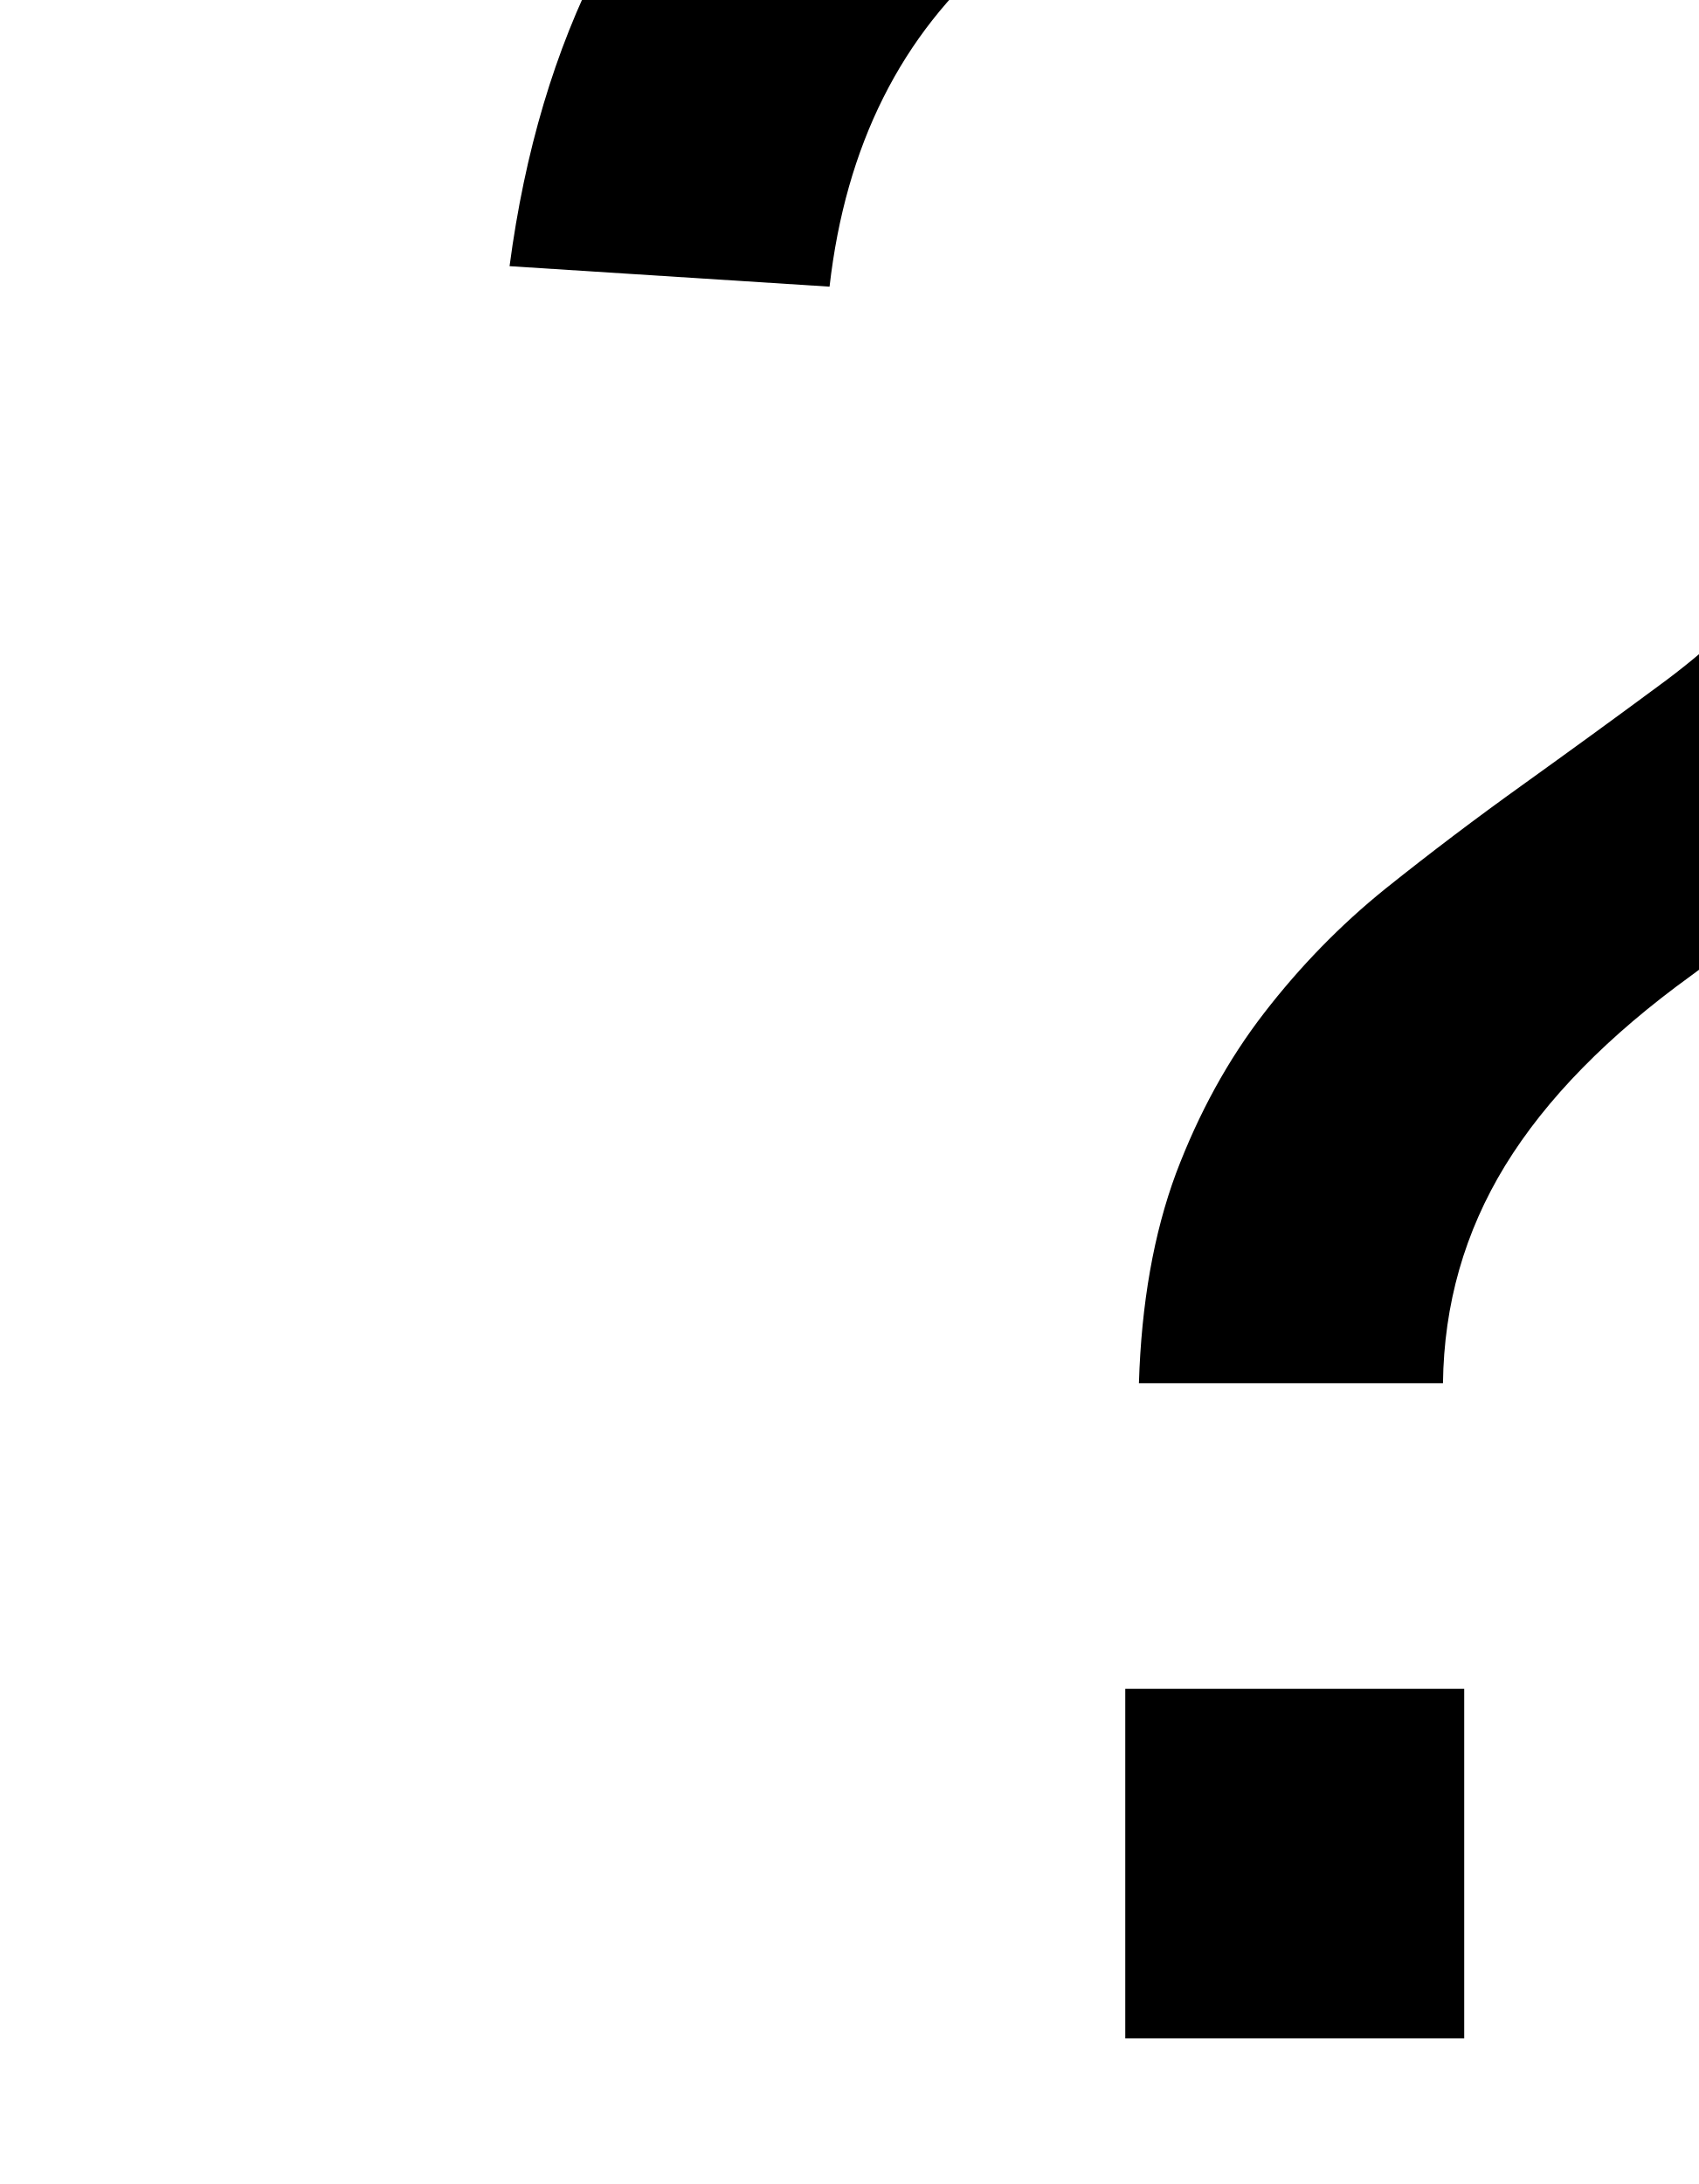
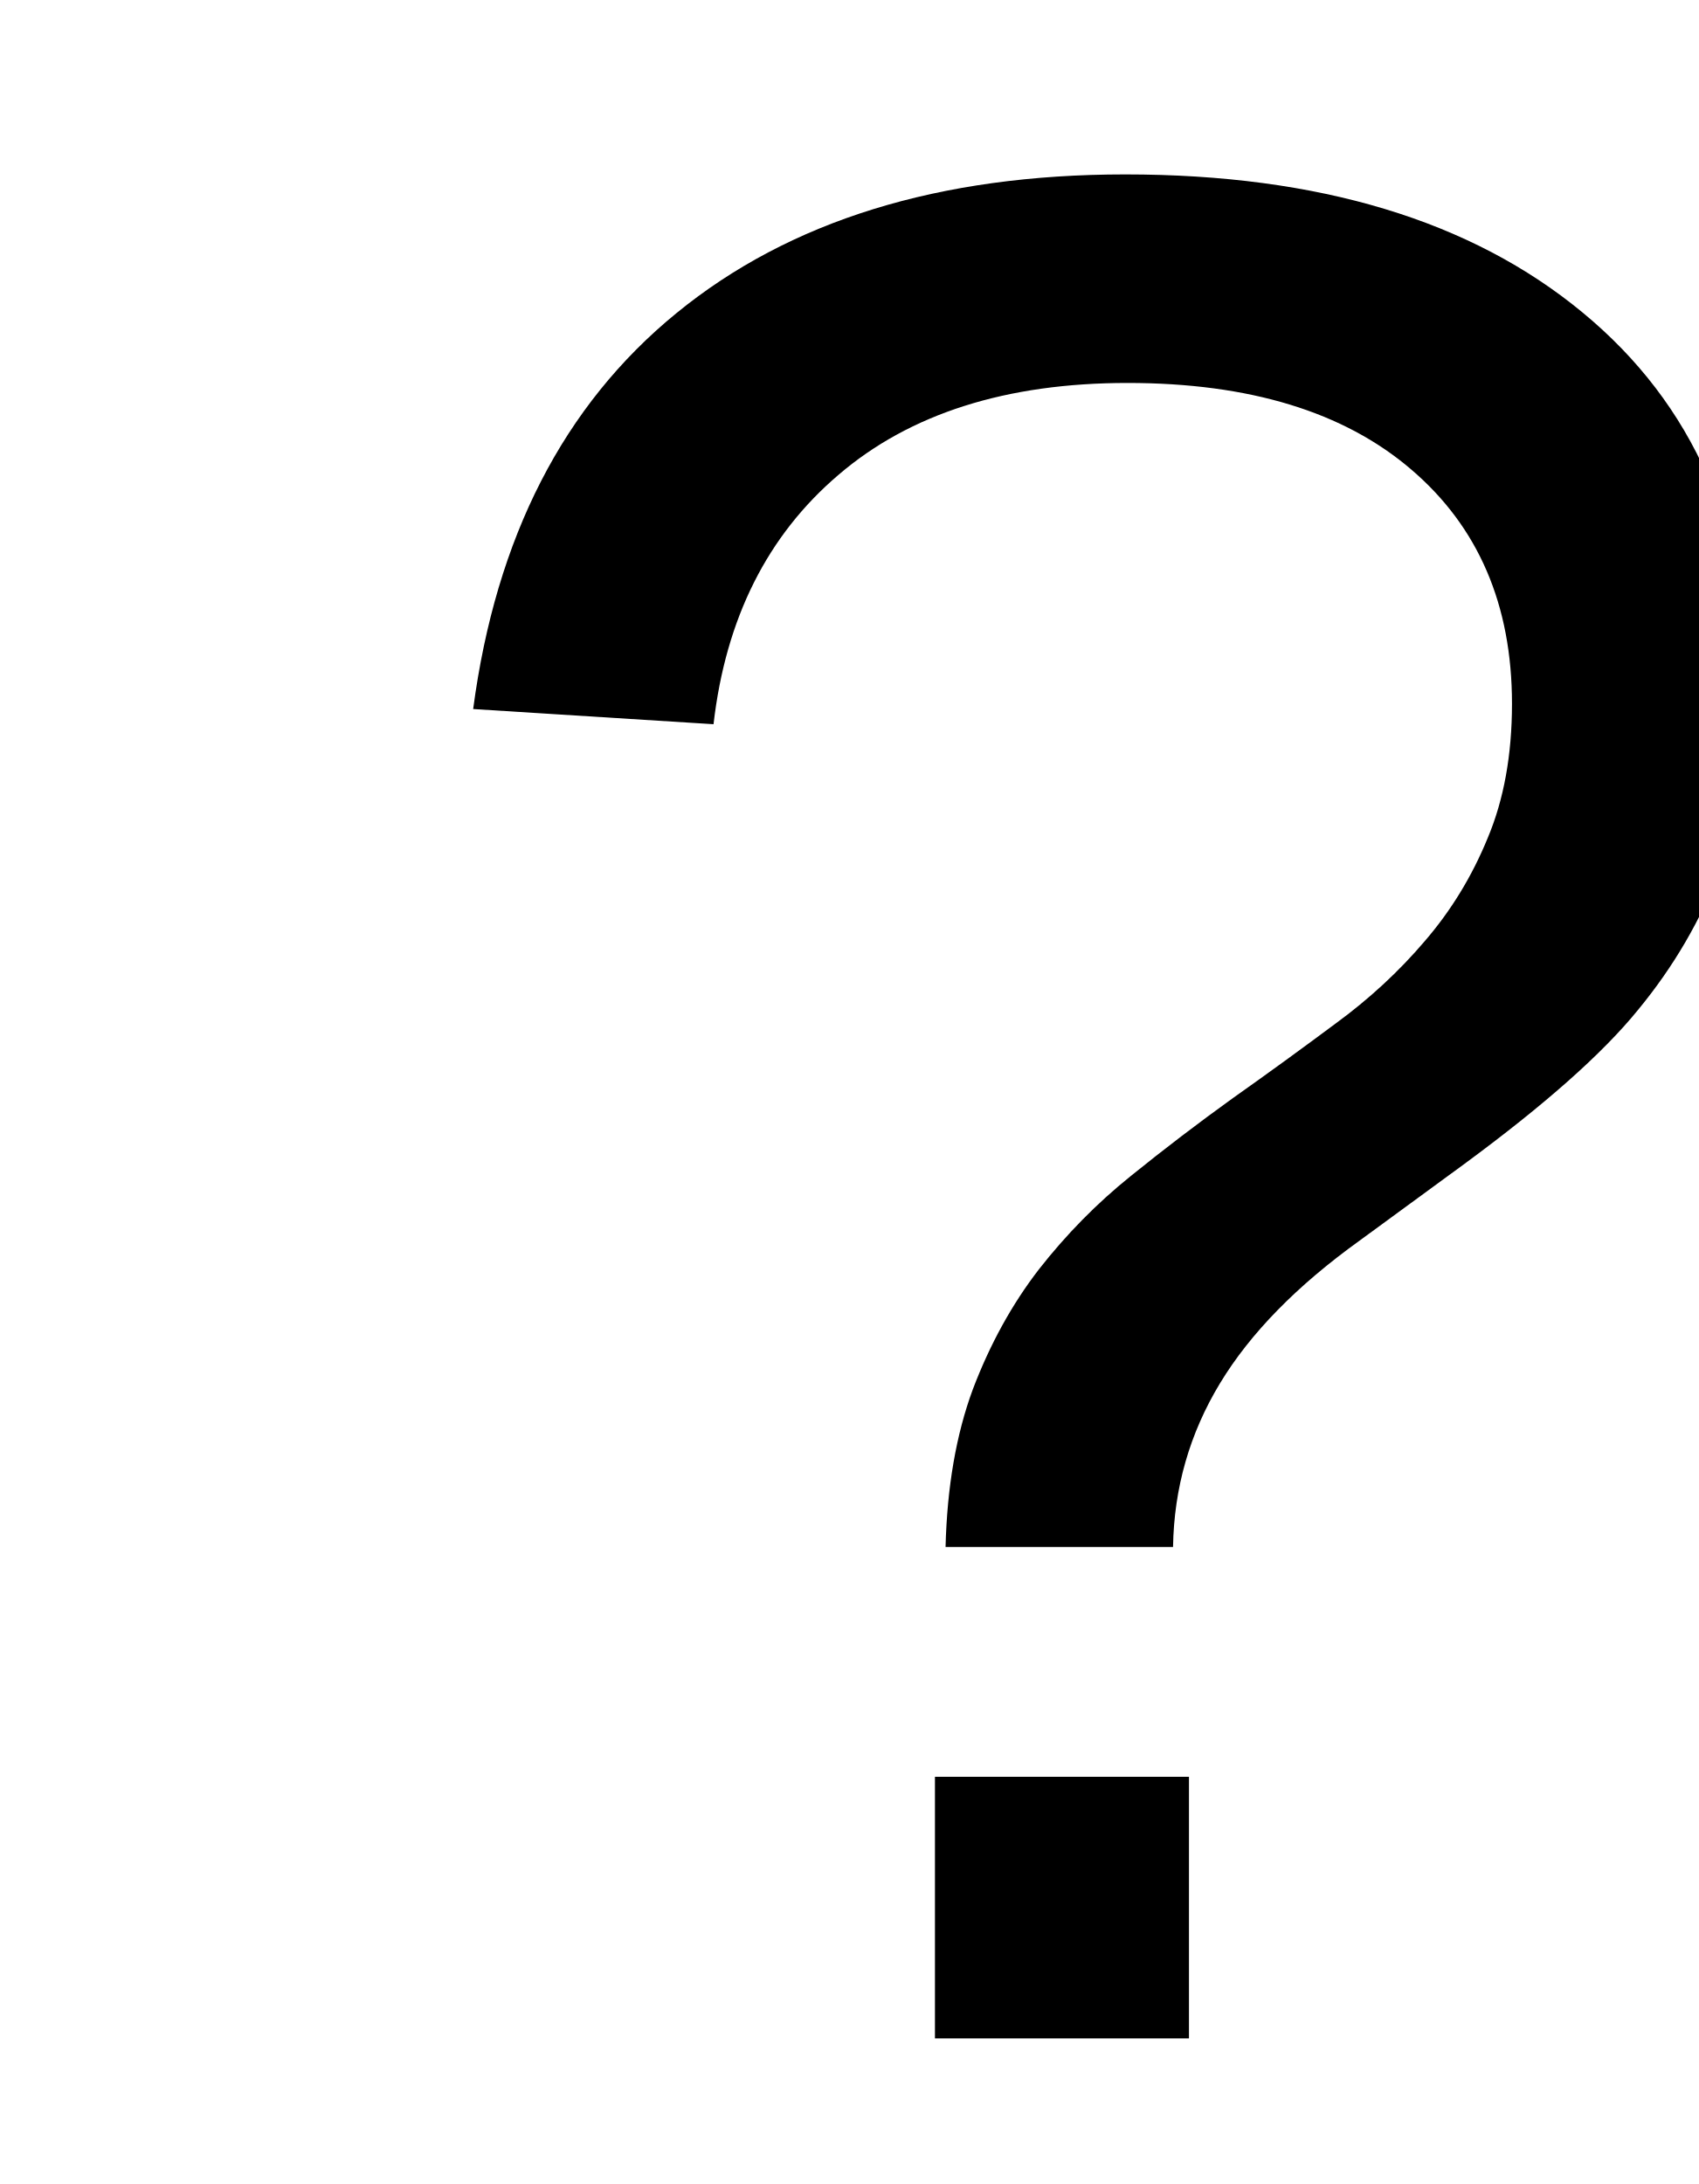
<svg xmlns="http://www.w3.org/2000/svg" width="35" height="45">
  <style type="text/css">
		

text {
font-family:"Atto", Arial, sans-serif;
- font-size: 55pt;
+ font-size: 55px;
fill:black;
}

</style>
  <text y="42" x="7.5">?</text>
</svg>
